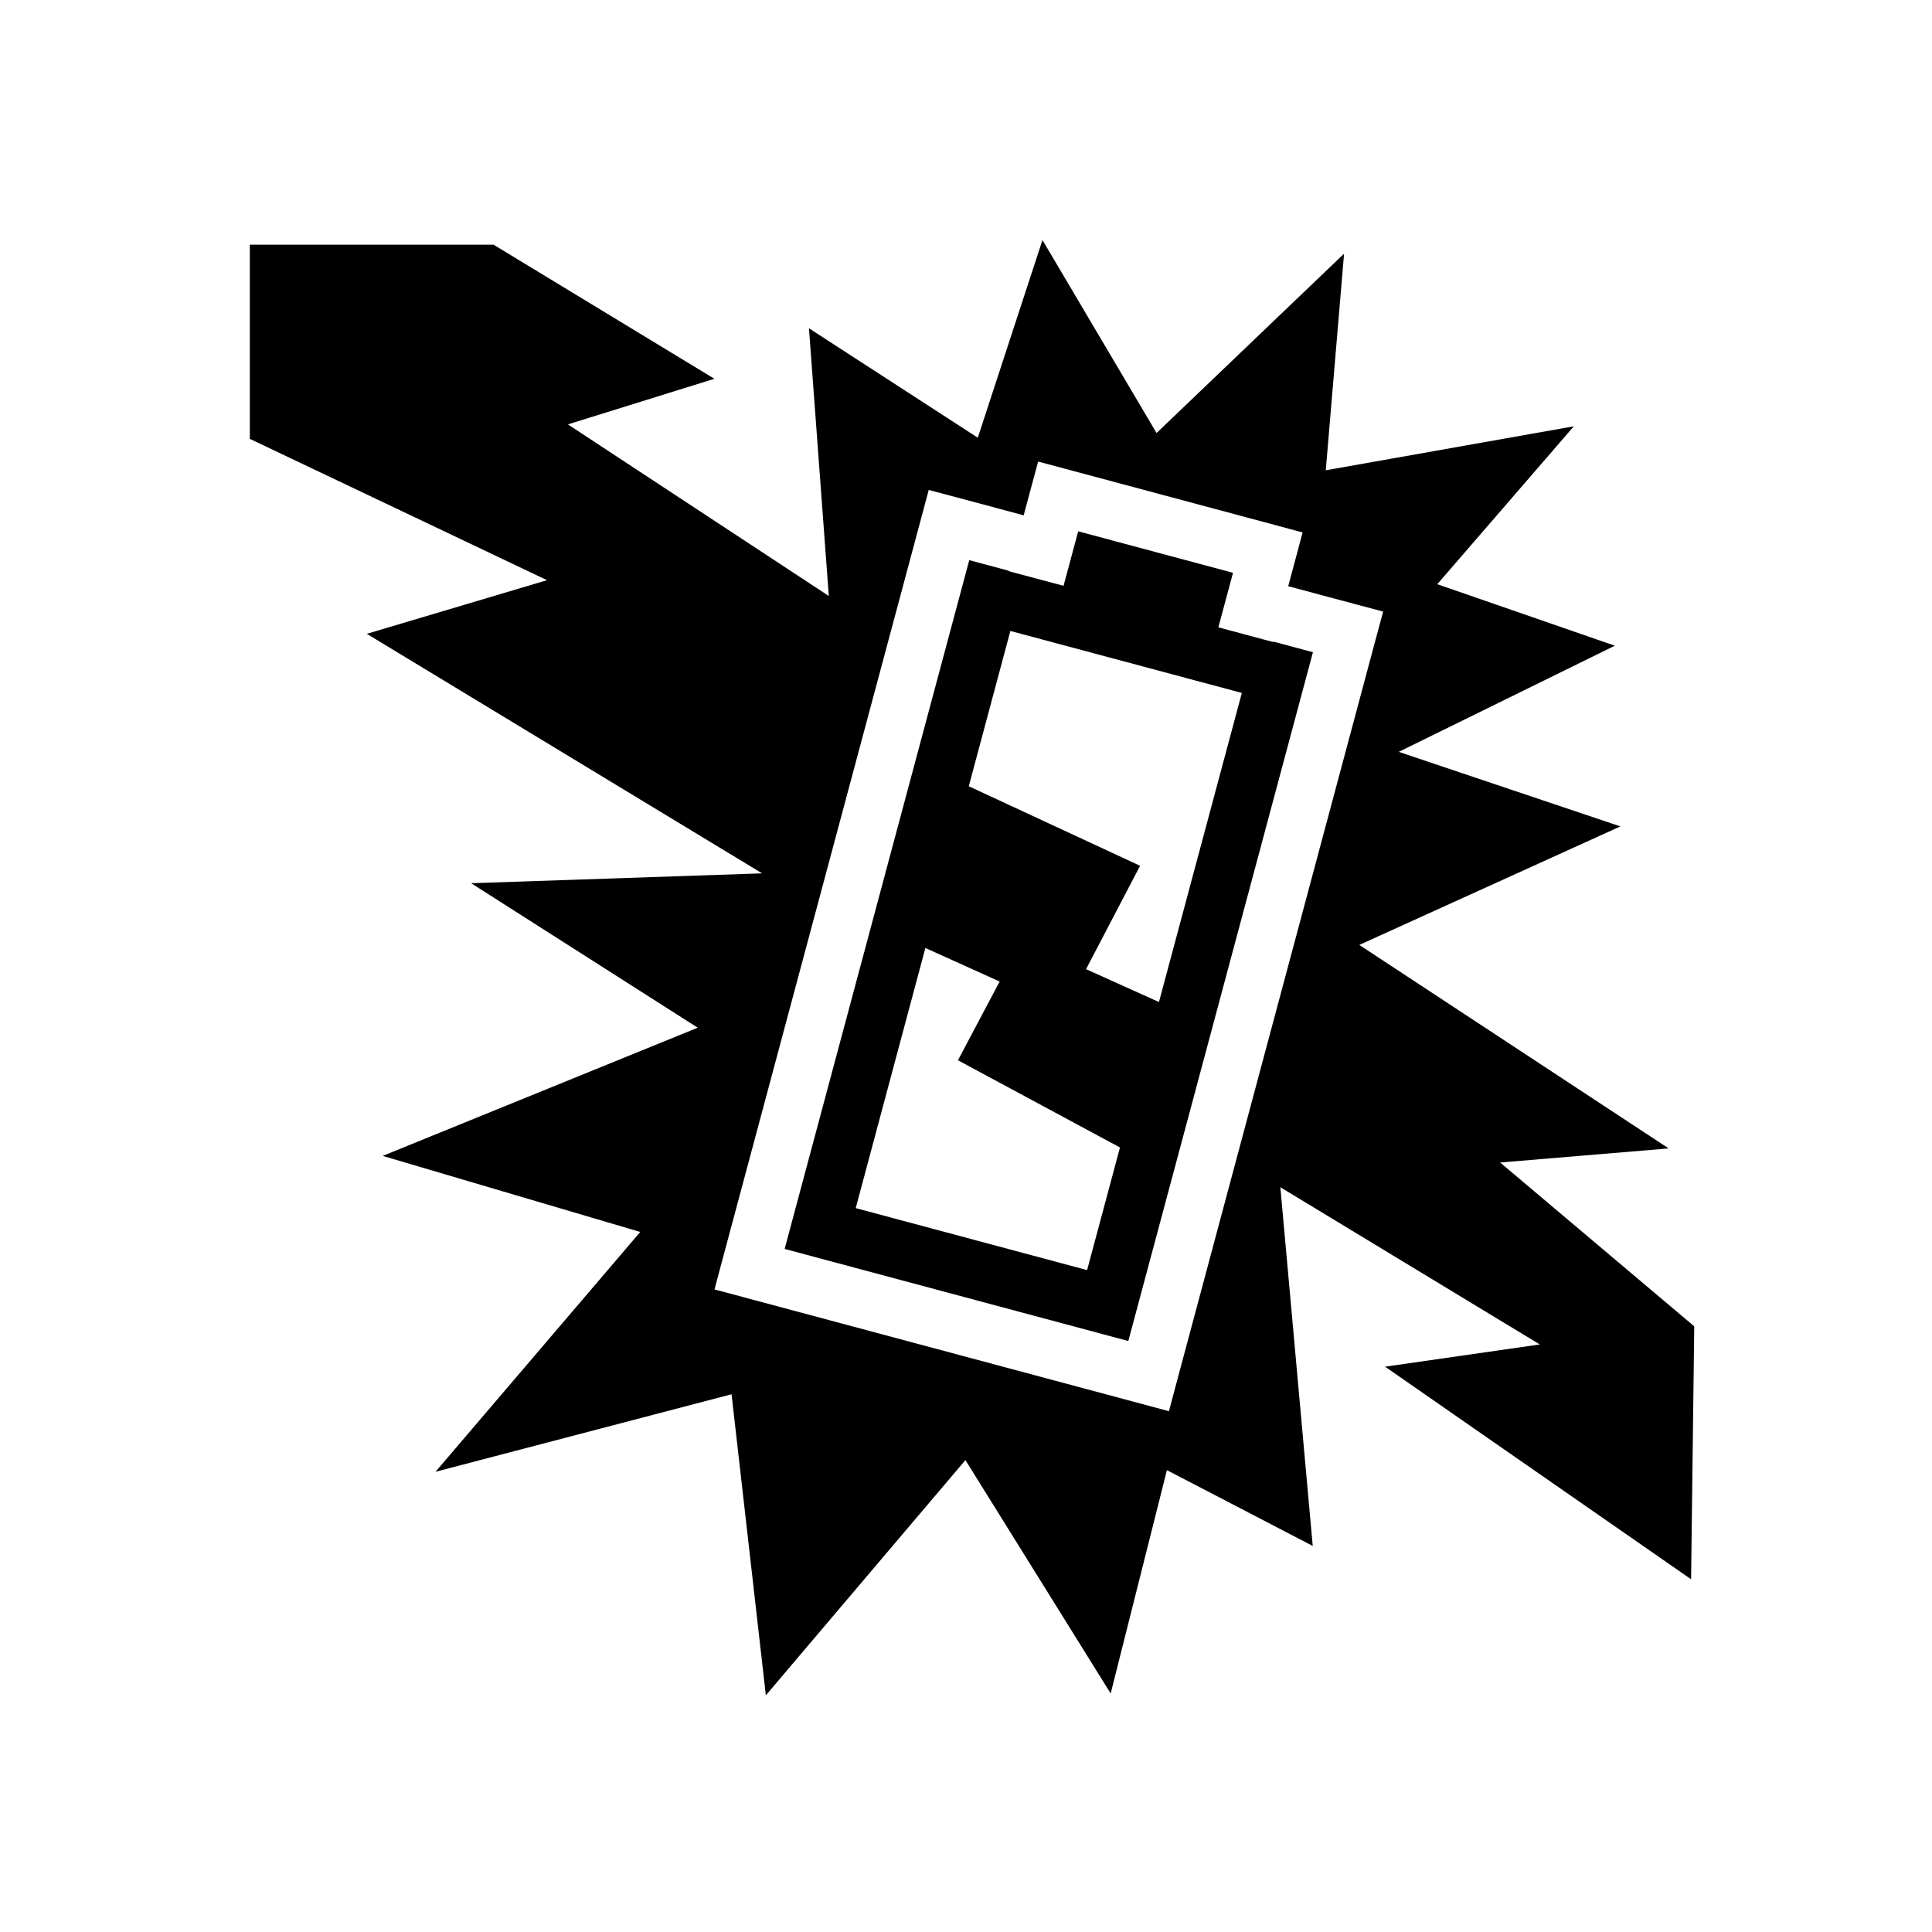
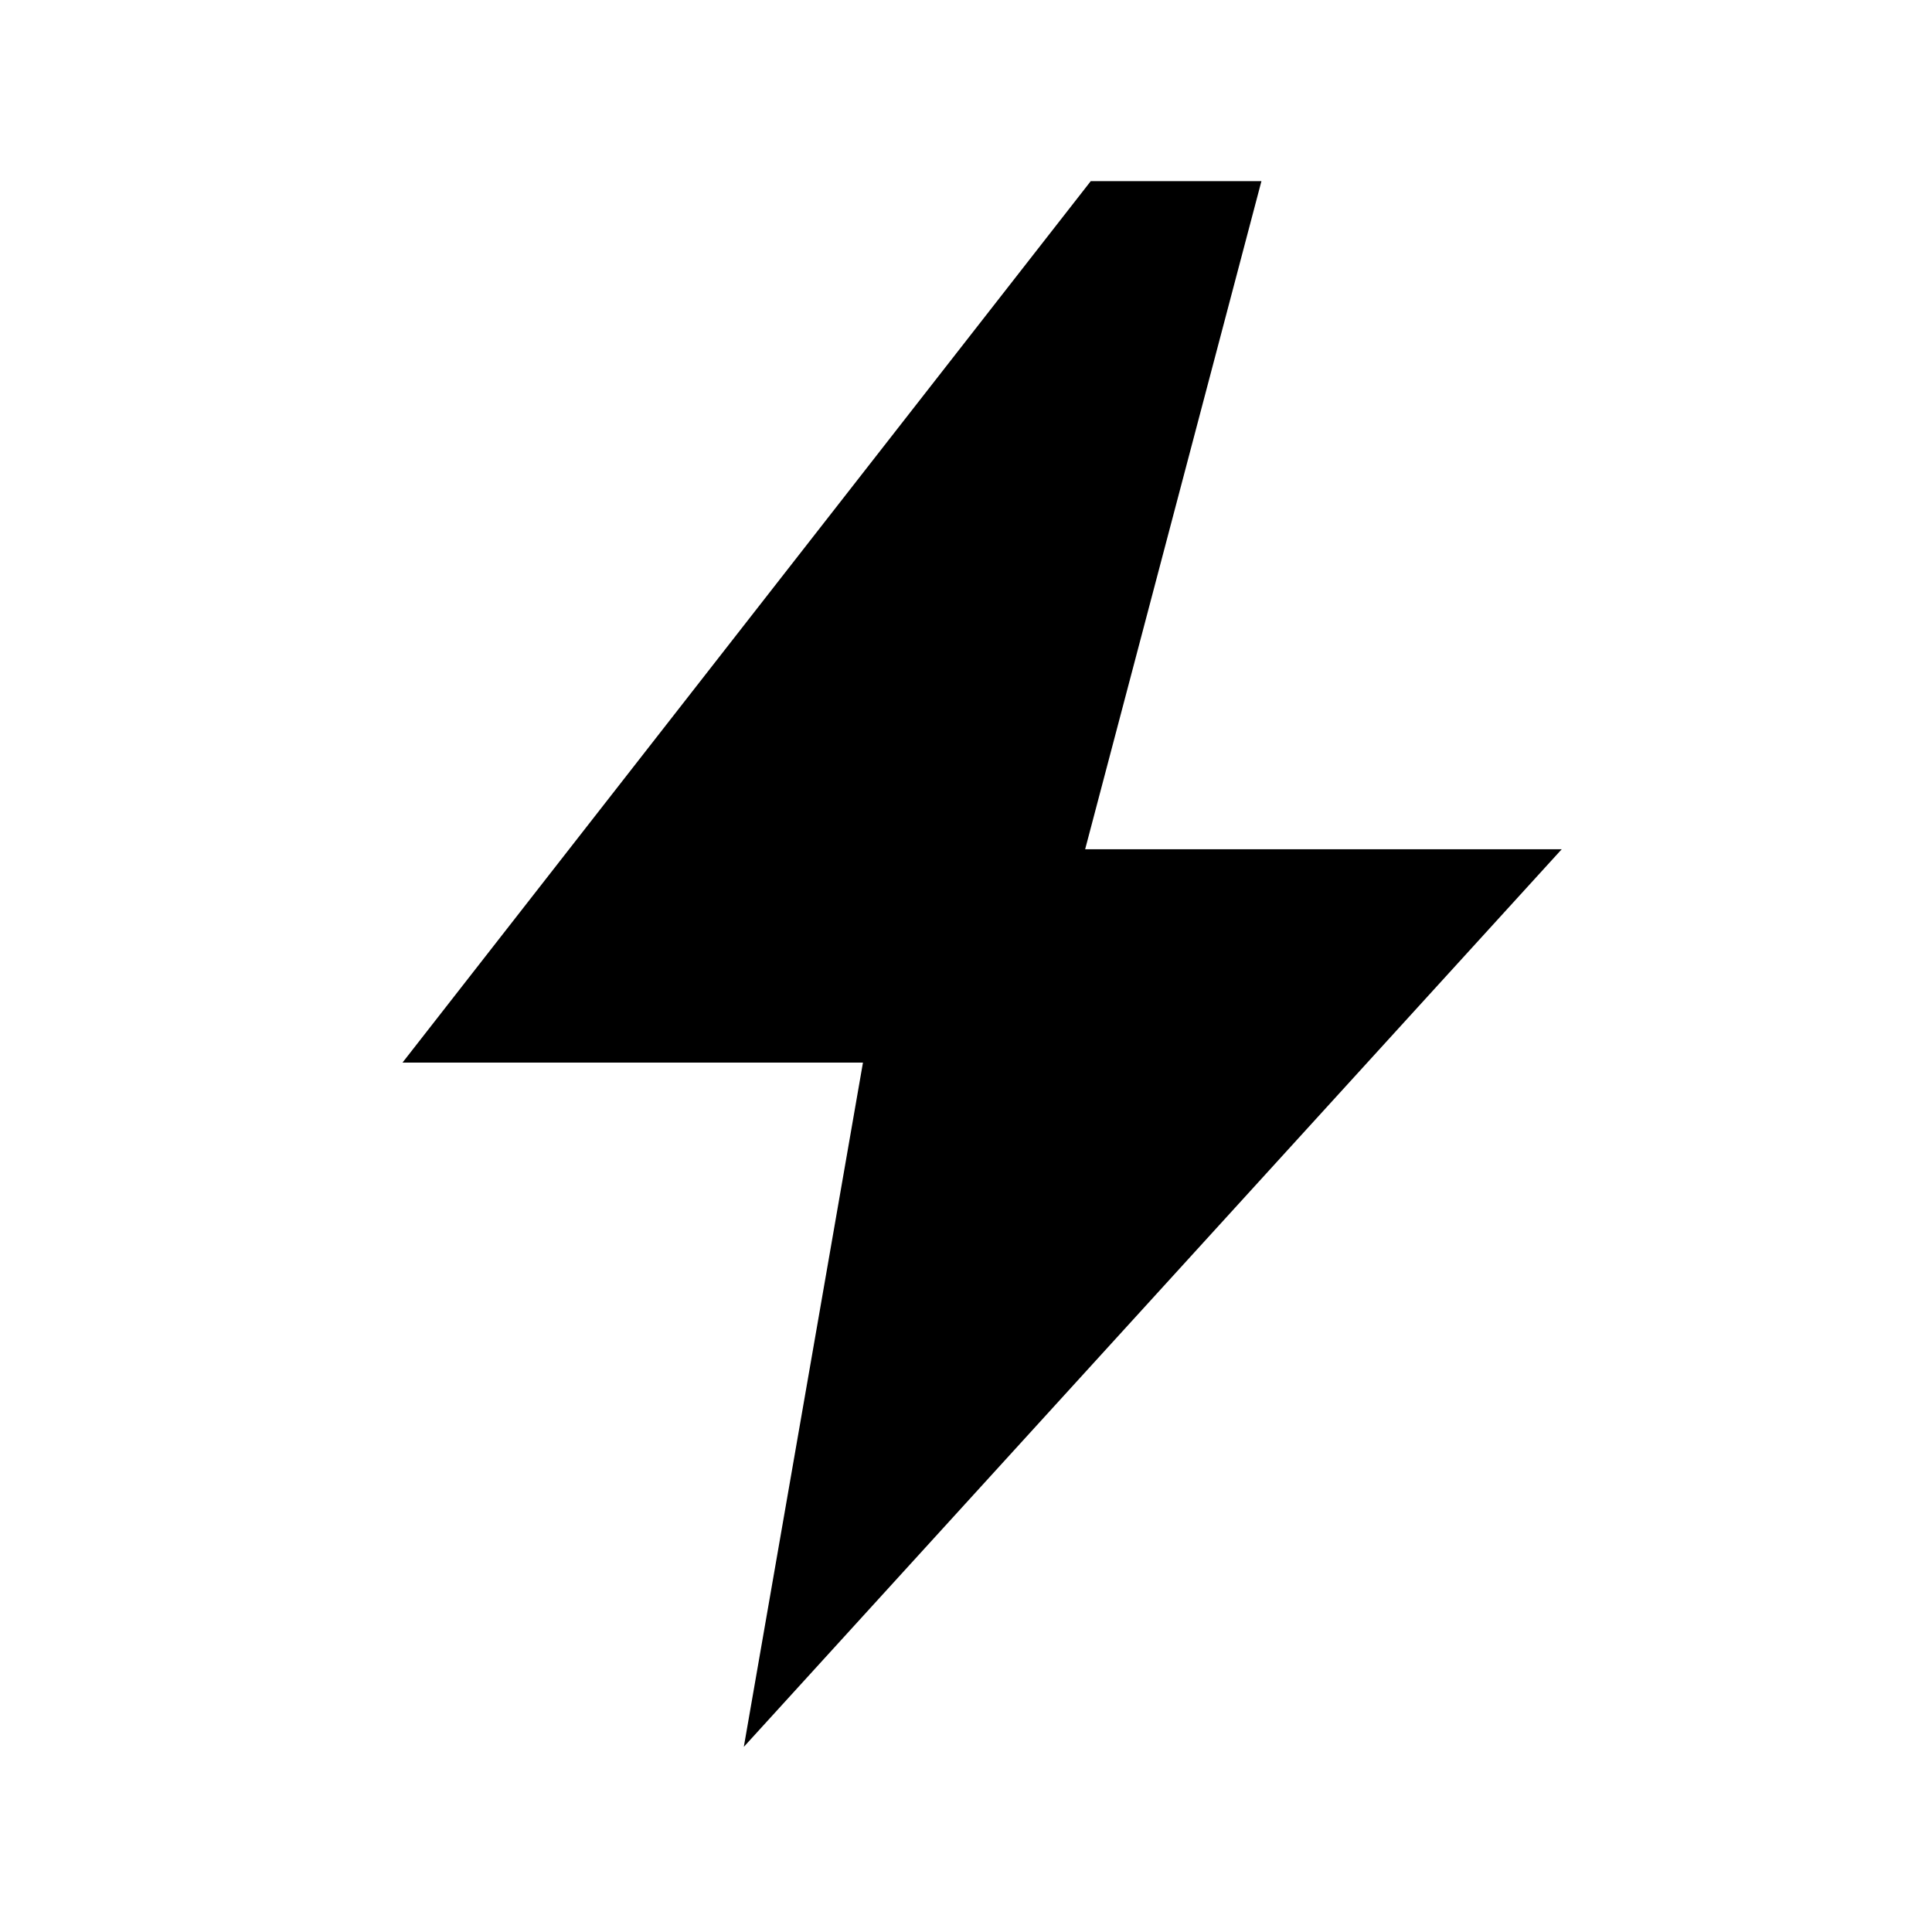
- <svg xmlns="http://www.w3.org/2000/svg" id="recurso-potencia" viewBox="0 0 24 24" width="24" height="24">
-   <g transform="translate(2.25 2.25) scale(0.03808594)">
-     <path fill="#000" d="M280.938 19.22l-21.094 64.468L204.78 48l6.47 87.313-85.094-55.97 47.78-14.874-72.06-43.75h-79.47v63.343l96.938 46.093-58.78 17.5L189.5 225.78 94.594 229l73.906 47.125-102.75 41.813 84 24.812-66.78 78.22 96.56-25.283 11.19 98.188 65.093-76.72 47.375 76.126 18.343-72.842 47.564 24.718-10.563-117 84.626 51.28-50.47 7.252L492.5 456.03l1.03-82.5-63.31-53.436 54.967-4.594-100.906-66.375 85.158-38.656-72.282-24.314 70.47-34.625-57.907-20.06 44.53-51.5-80.906 14.343 5.97-70.657-61.158 58.5-37.22-62.937zm-1.407 72.25l9 2.405 68.22 18.28 9.03 2.44-2.405 9.03-2.28 8.5L383.03 138l9.033 2.406-2.438 9.03-65.03 242.75-2.408 9.033-9.03-2.44L183 363.907l-9.03-2.406 2.405-9.03 65.063-242.75 2.406-9 9.03 2.405 21.94 5.875 2.28-8.5 2.437-9.03zm13.064 22.75l-4.78 17.78-17.877-4.78.032-.126-12.908-3.47-60.218 224.657 112.094 30.033 60.218-224.657-12.906-3.47-.03.158-17.908-4.813 4.782-17.78-50.5-13.53zm-22.125 32.5l75.5 20.218-27.033 100.812-23.78-10.72 17.624-33.717-55.874-25.938 13.563-50.656zm-27.72 103.405l24.22 10.938-13.595 25.687 52.844 28.438-10.72 40-75.47-20.22 22.72-84.843z" />
+ <svg xmlns="http://www.w3.org/2000/svg" id="recurso-potencia" viewBox="0 0 24 24" width="24" height="24" role="img" aria-label="Potencia">
+   <g fill="#000000">
+     <path d="M13.55 2.25 L5 13.2 H10.72 L9.24 21.7 L19.4 10.55 H13.48 L15.67 2.25 Z" />
  </g>
</svg>
